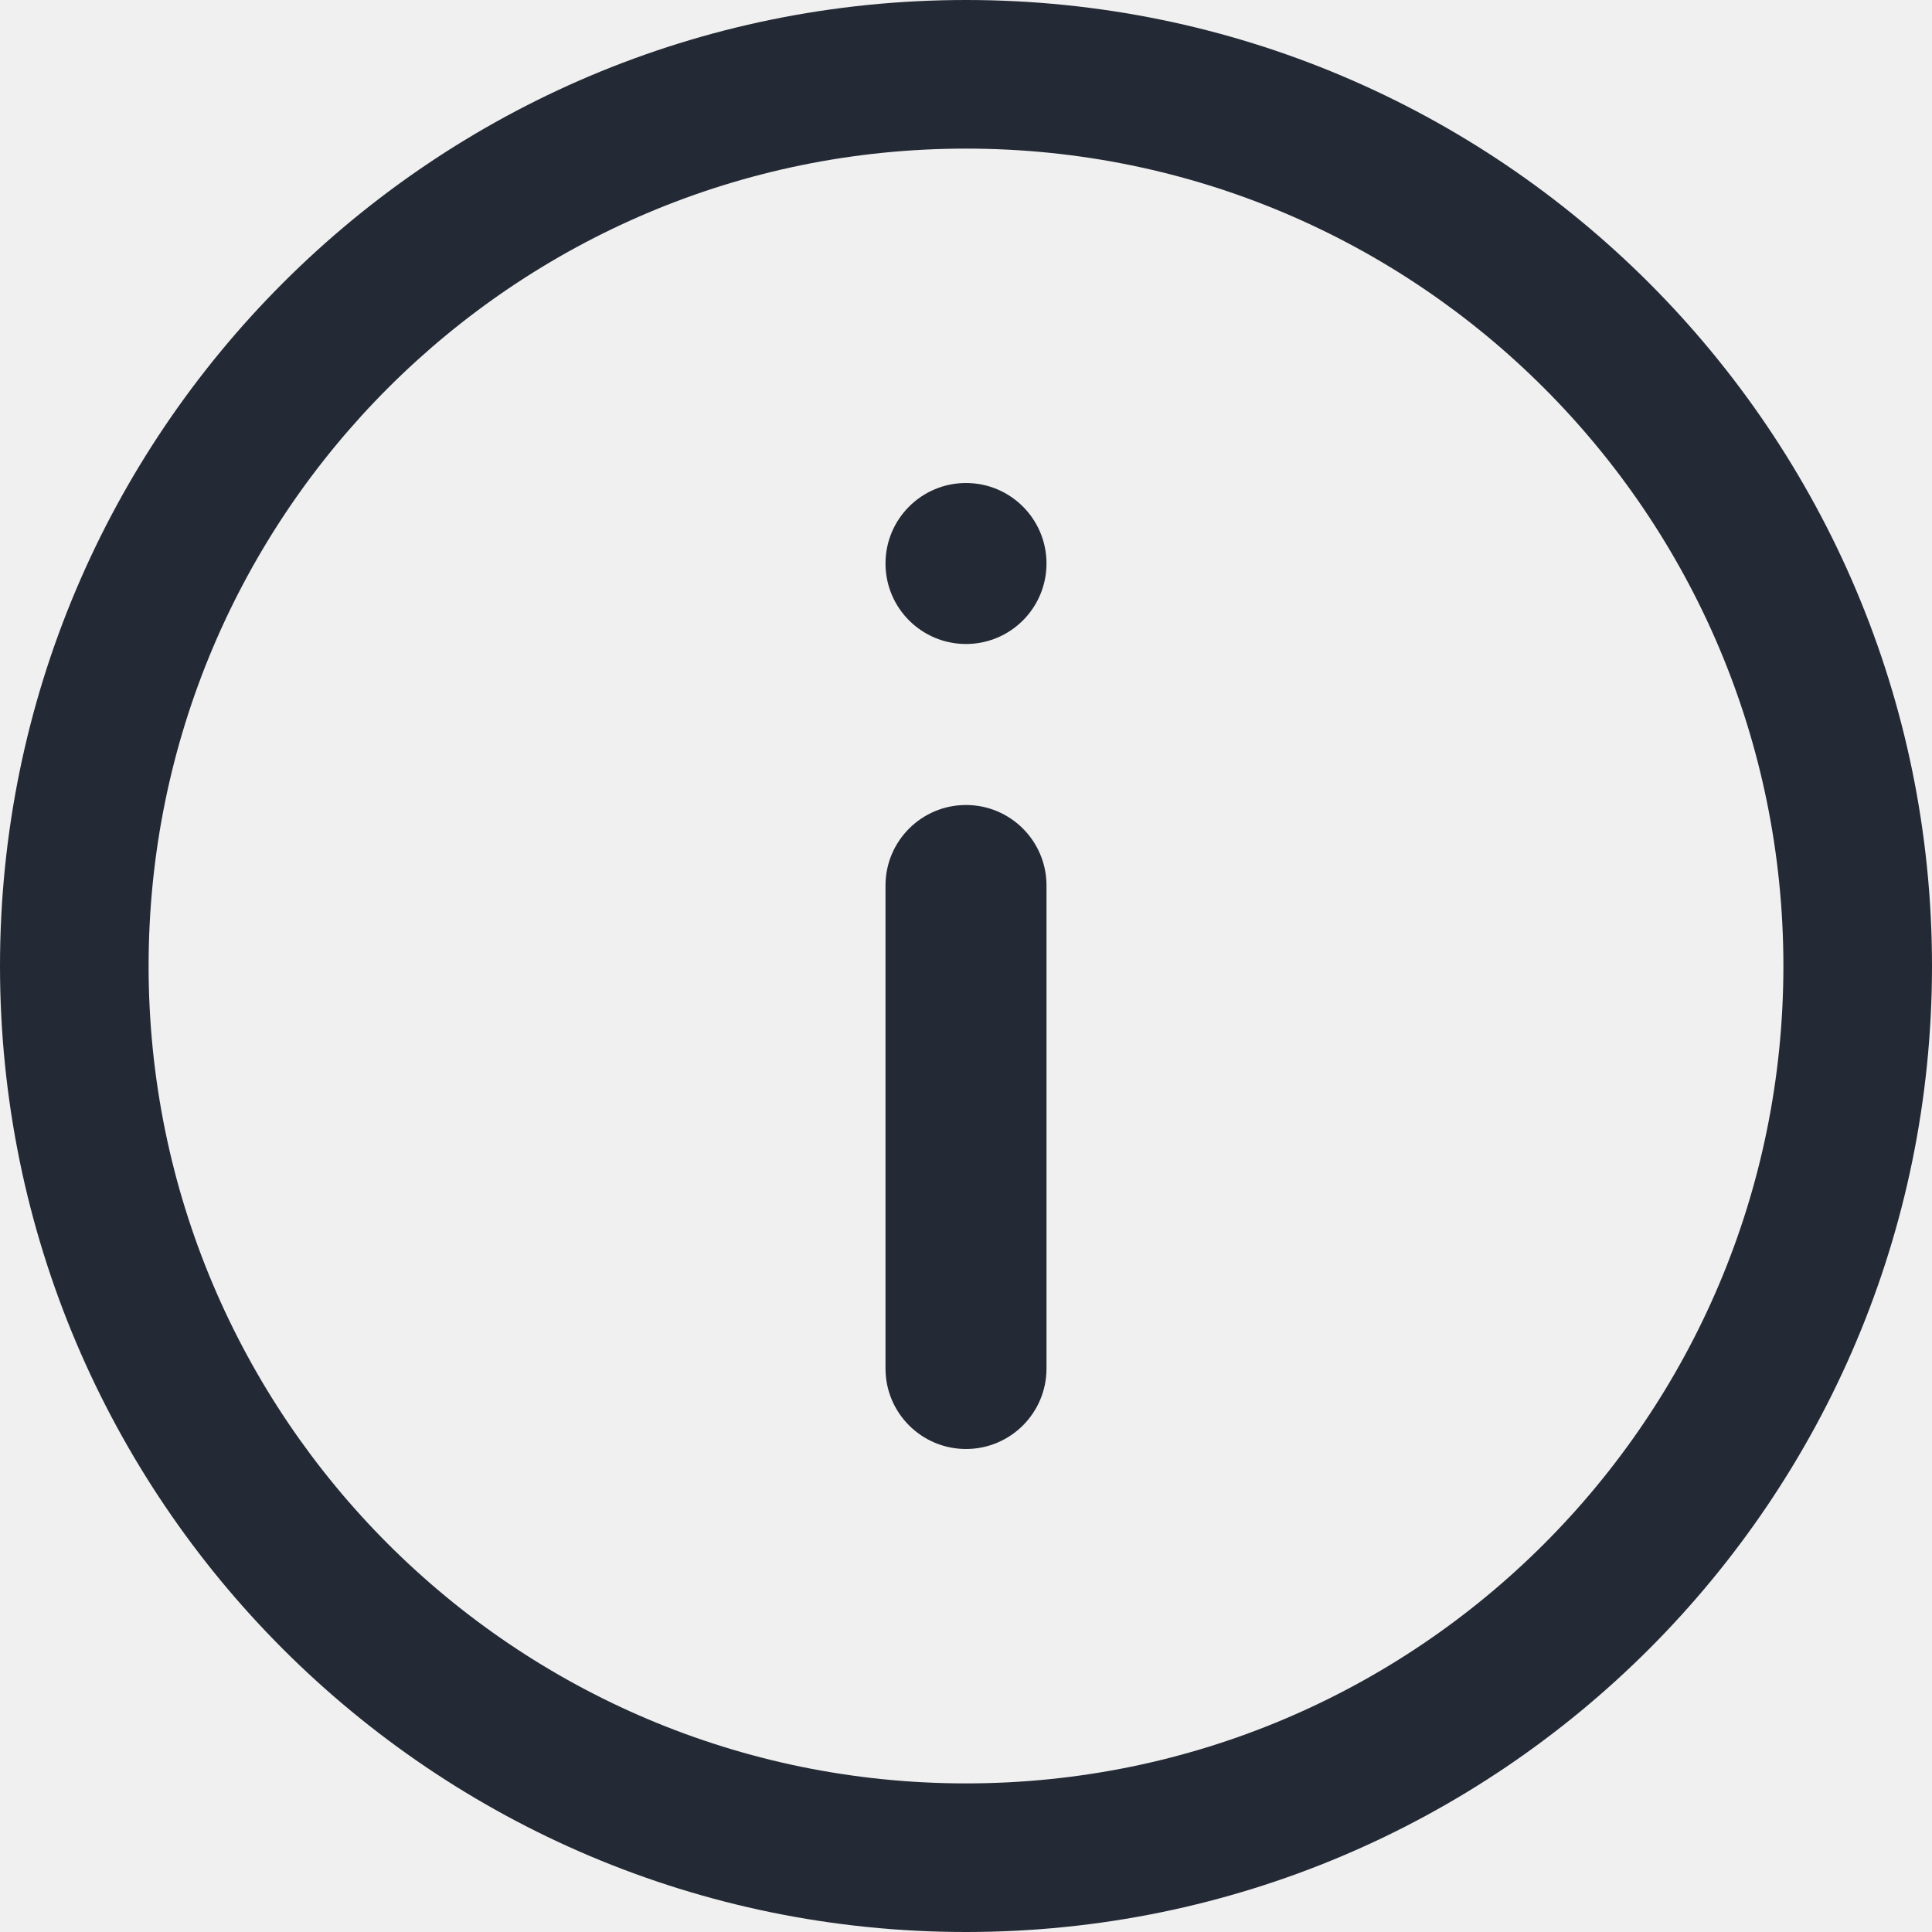
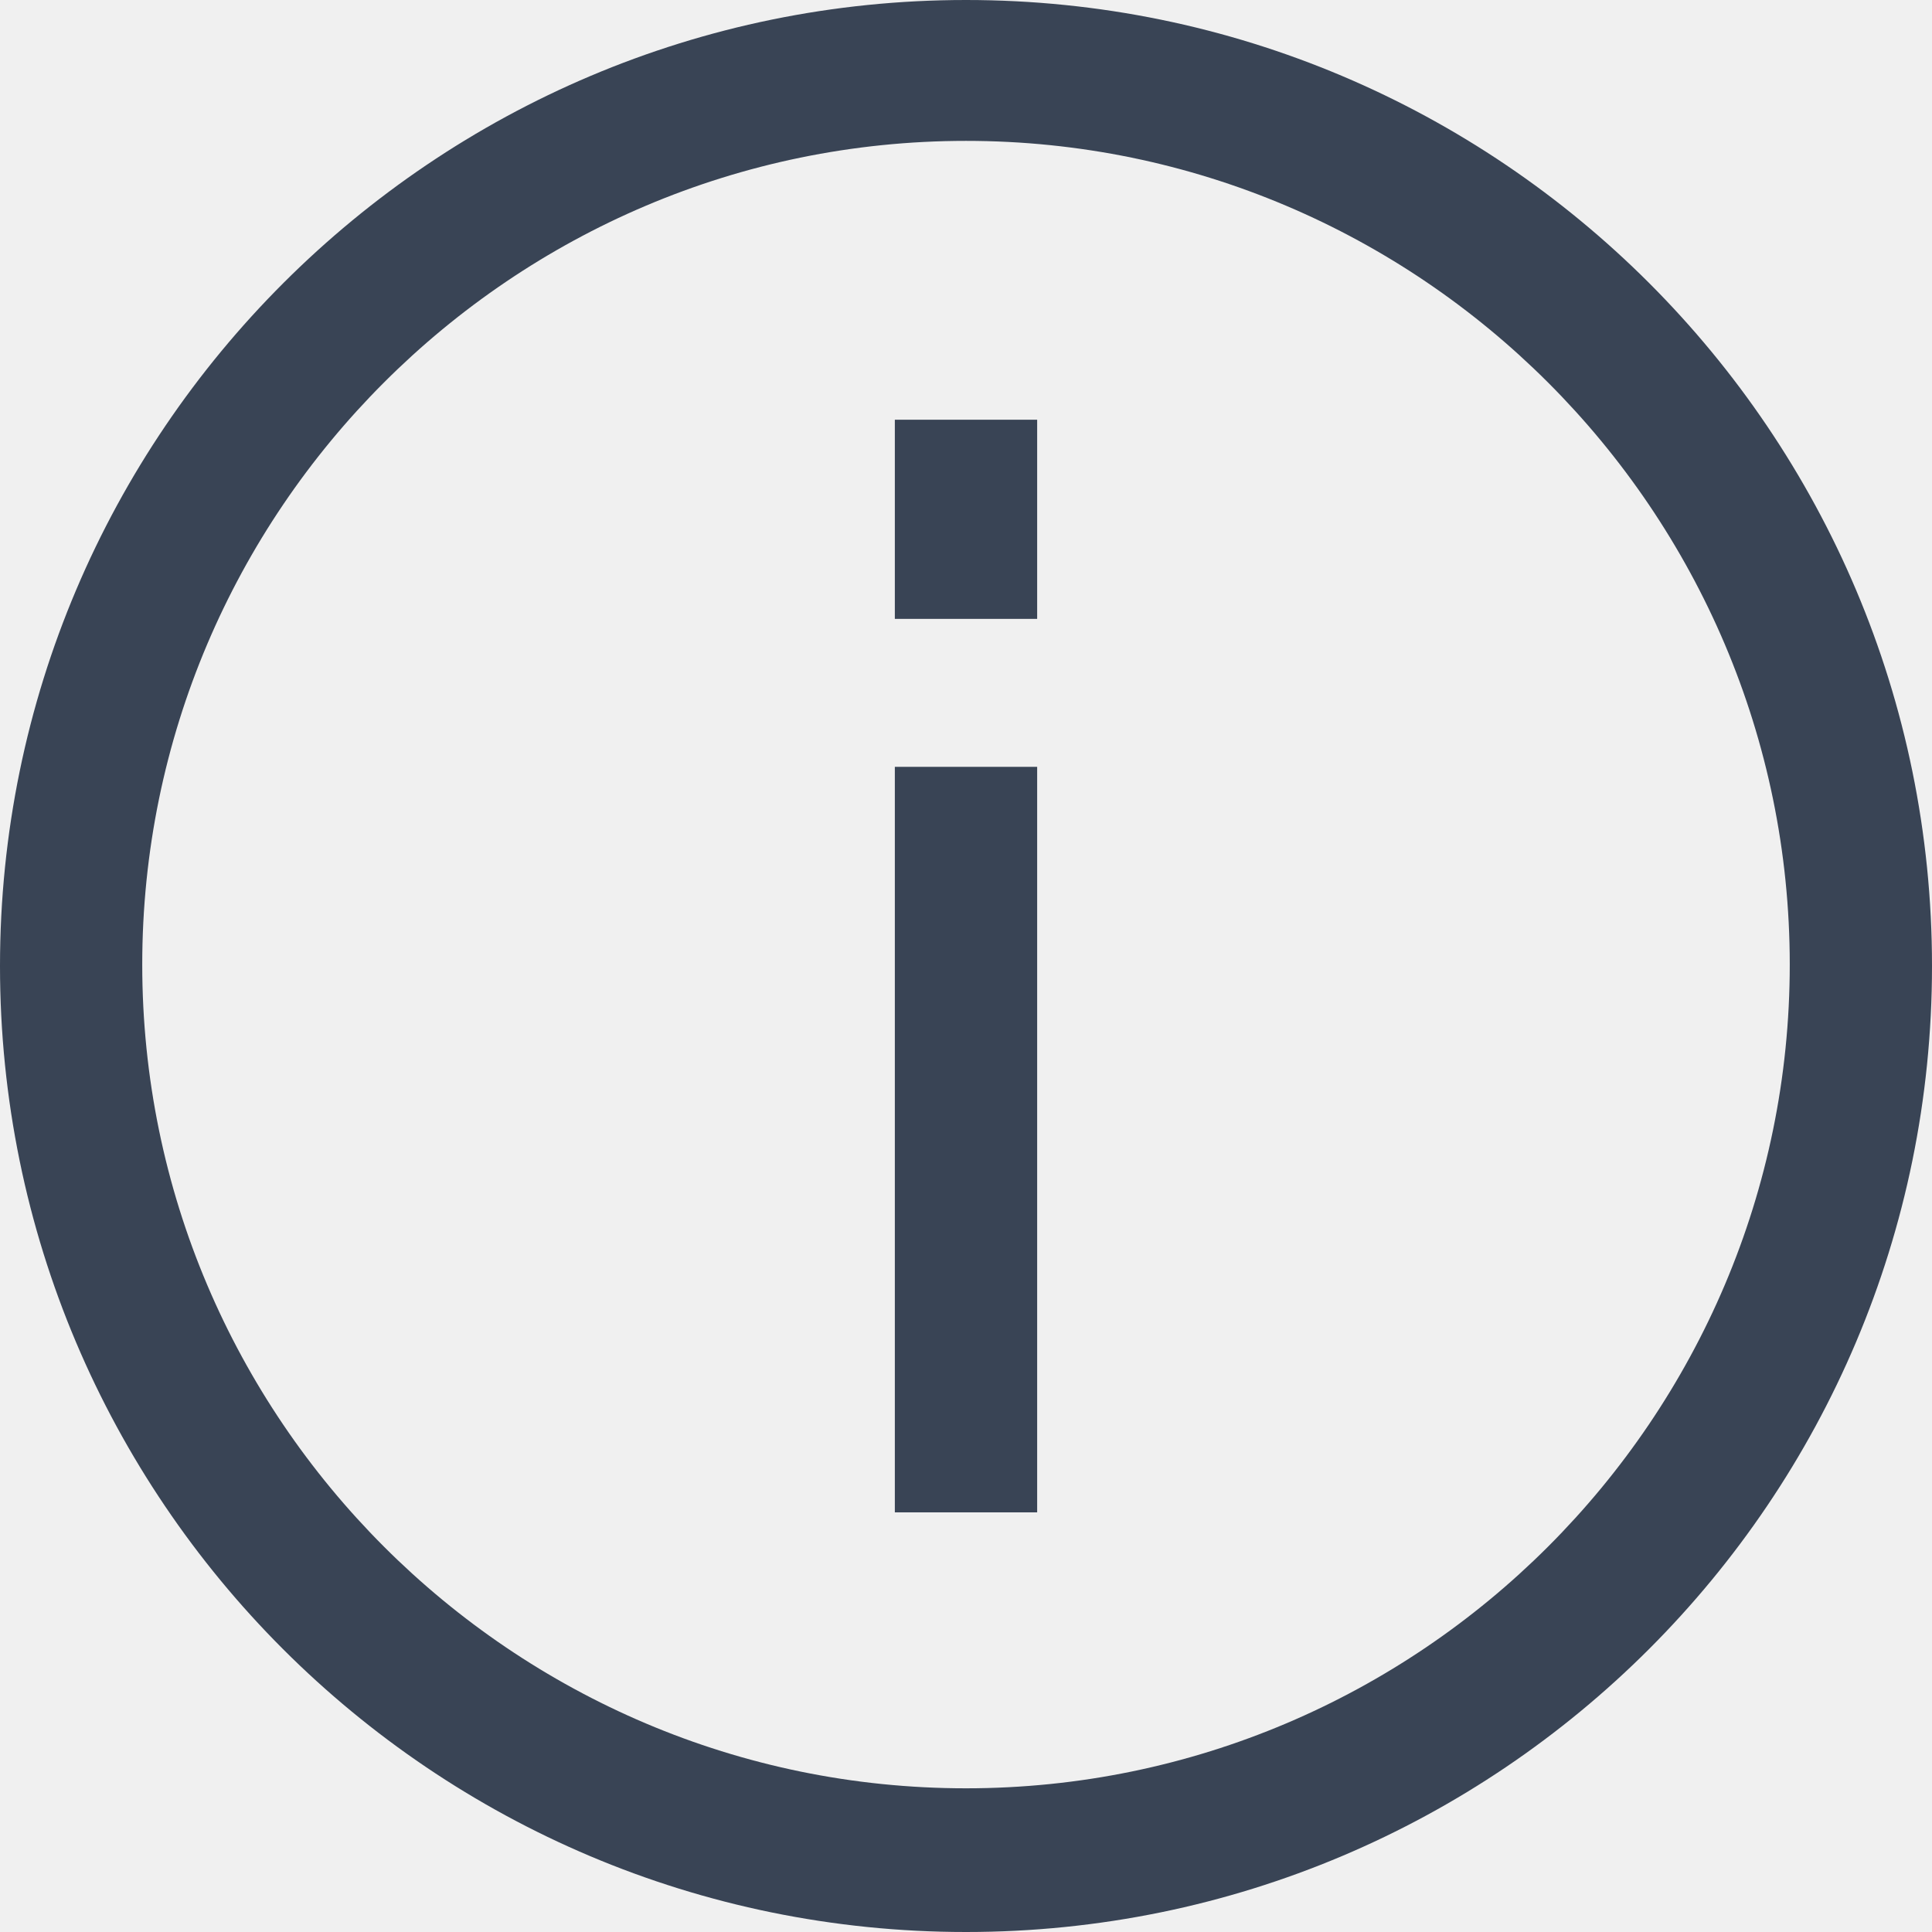
<svg xmlns="http://www.w3.org/2000/svg" width="24" height="24" viewBox="0 0 24 24" fill="none">
-   <path fill-rule="evenodd" clip-rule="evenodd" d="M12 22.154C17.608 22.154 22.154 17.608 22.154 12C22.154 6.392 17.608 1.846 12 1.846C6.392 1.846 1.846 6.392 1.846 12C1.846 17.608 6.392 22.154 12 22.154ZM24 12C24 18.627 18.627 24 12 24C5.373 24 -4.69698e-07 18.627 -1.04907e-06 12C-1.62845e-06 5.373 5.373 1.62845e-06 12 1.04907e-06C18.627 4.69698e-07 24 5.373 24 12Z" fill="#242A35" />
-   <rect x="13" y="18" width="2" height="8" rx="1" transform="rotate(180 13 18)" fill="#242A35" />
-   <circle cx="12" cy="7" r="1" transform="rotate(180 12 7)" fill="#242A35" />
+   <g clip-path="url(#clip0_11029_22093)">
+     <path d="M12.884 18.787H11.116V9.526H12.884V18.787Z" fill="#394455" />
+     <path d="M12.884 7.688H11.116V5.214H12.884V7.688Z" fill="#394455" />
+     <path d="M12 0C5.39 0 0 5.373 0 12C0 18.627 5.373 24 12 24C18.627 24 24 18.627 24 12C24 5.373 18.627 0 12 0ZM12 22.215C6.362 22.215 1.767 17.62 1.767 11.982C1.767 6.345 6.362 1.75 12 1.75C17.638 1.75 22.233 6.345 22.233 11.982C22.233 17.62 17.638 22.215 12 22.215Z" fill="#394455" />
+   </g>
+   <defs>
+     <clipPath id="clip0_11029_22093">
+       <rect width="24" height="24" fill="white" transform="matrix(1 0 0 -1 0 24)" />
+     </clipPath>
+   </defs>
</svg>
